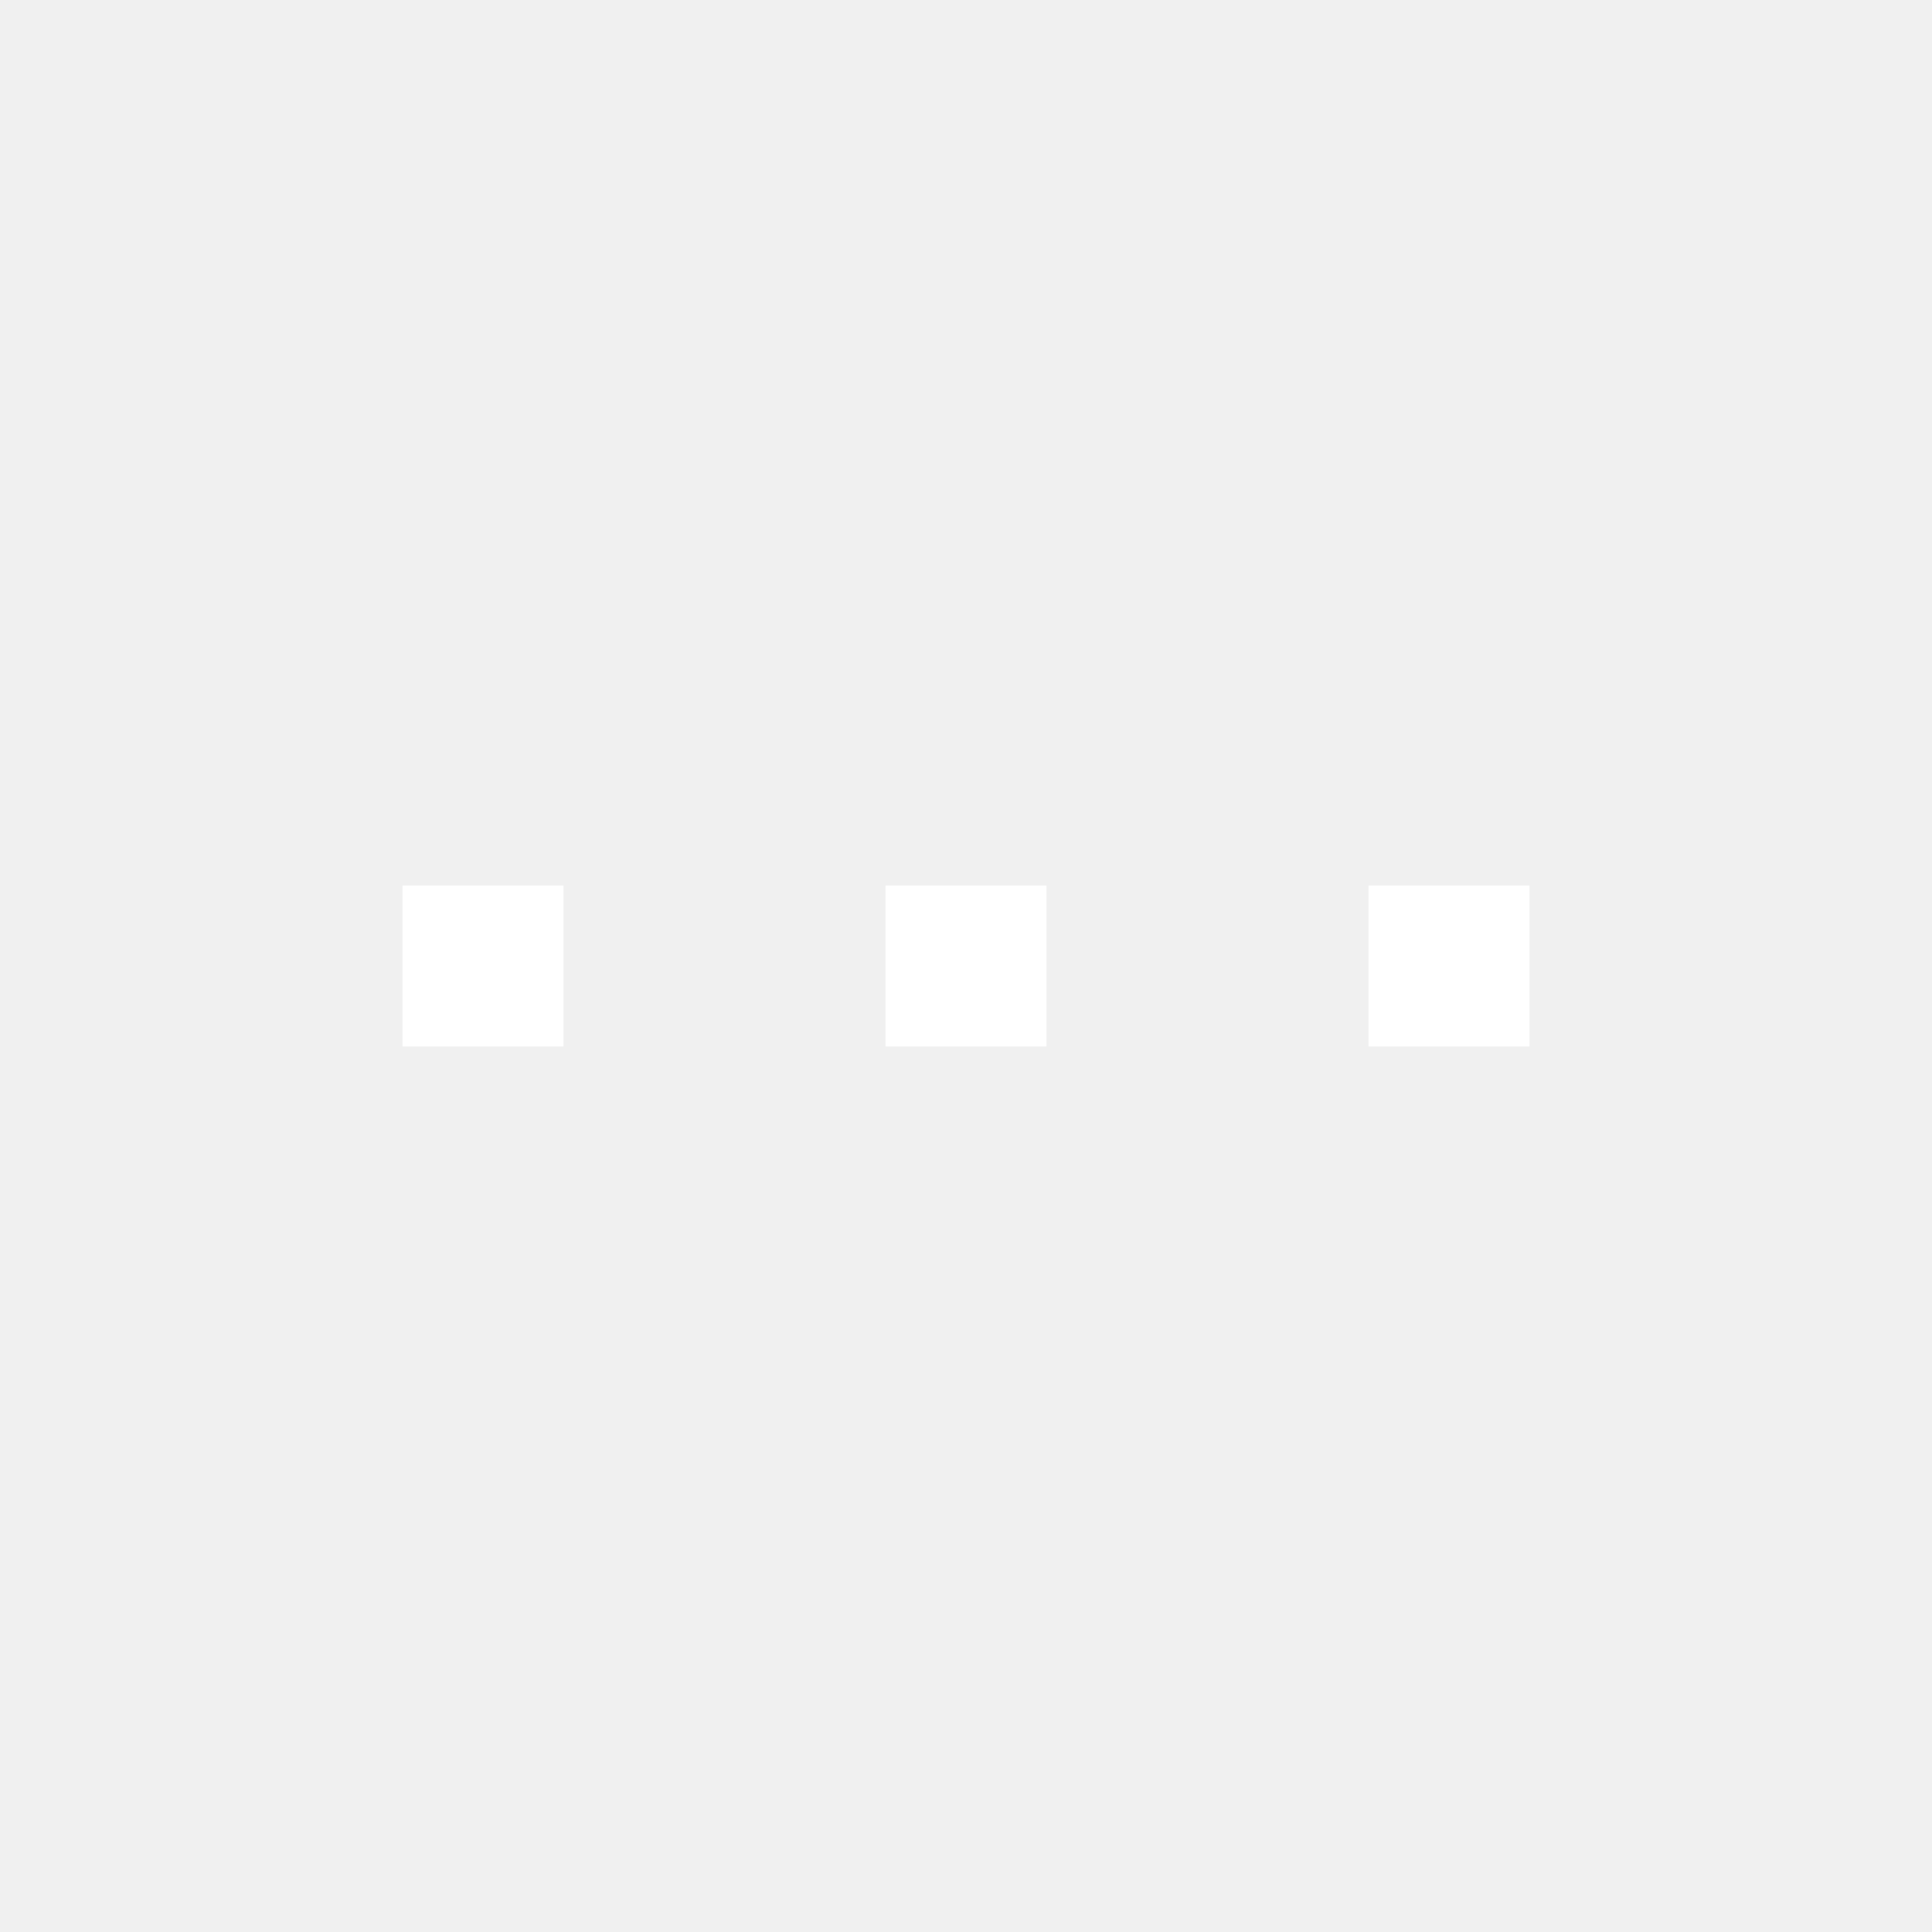
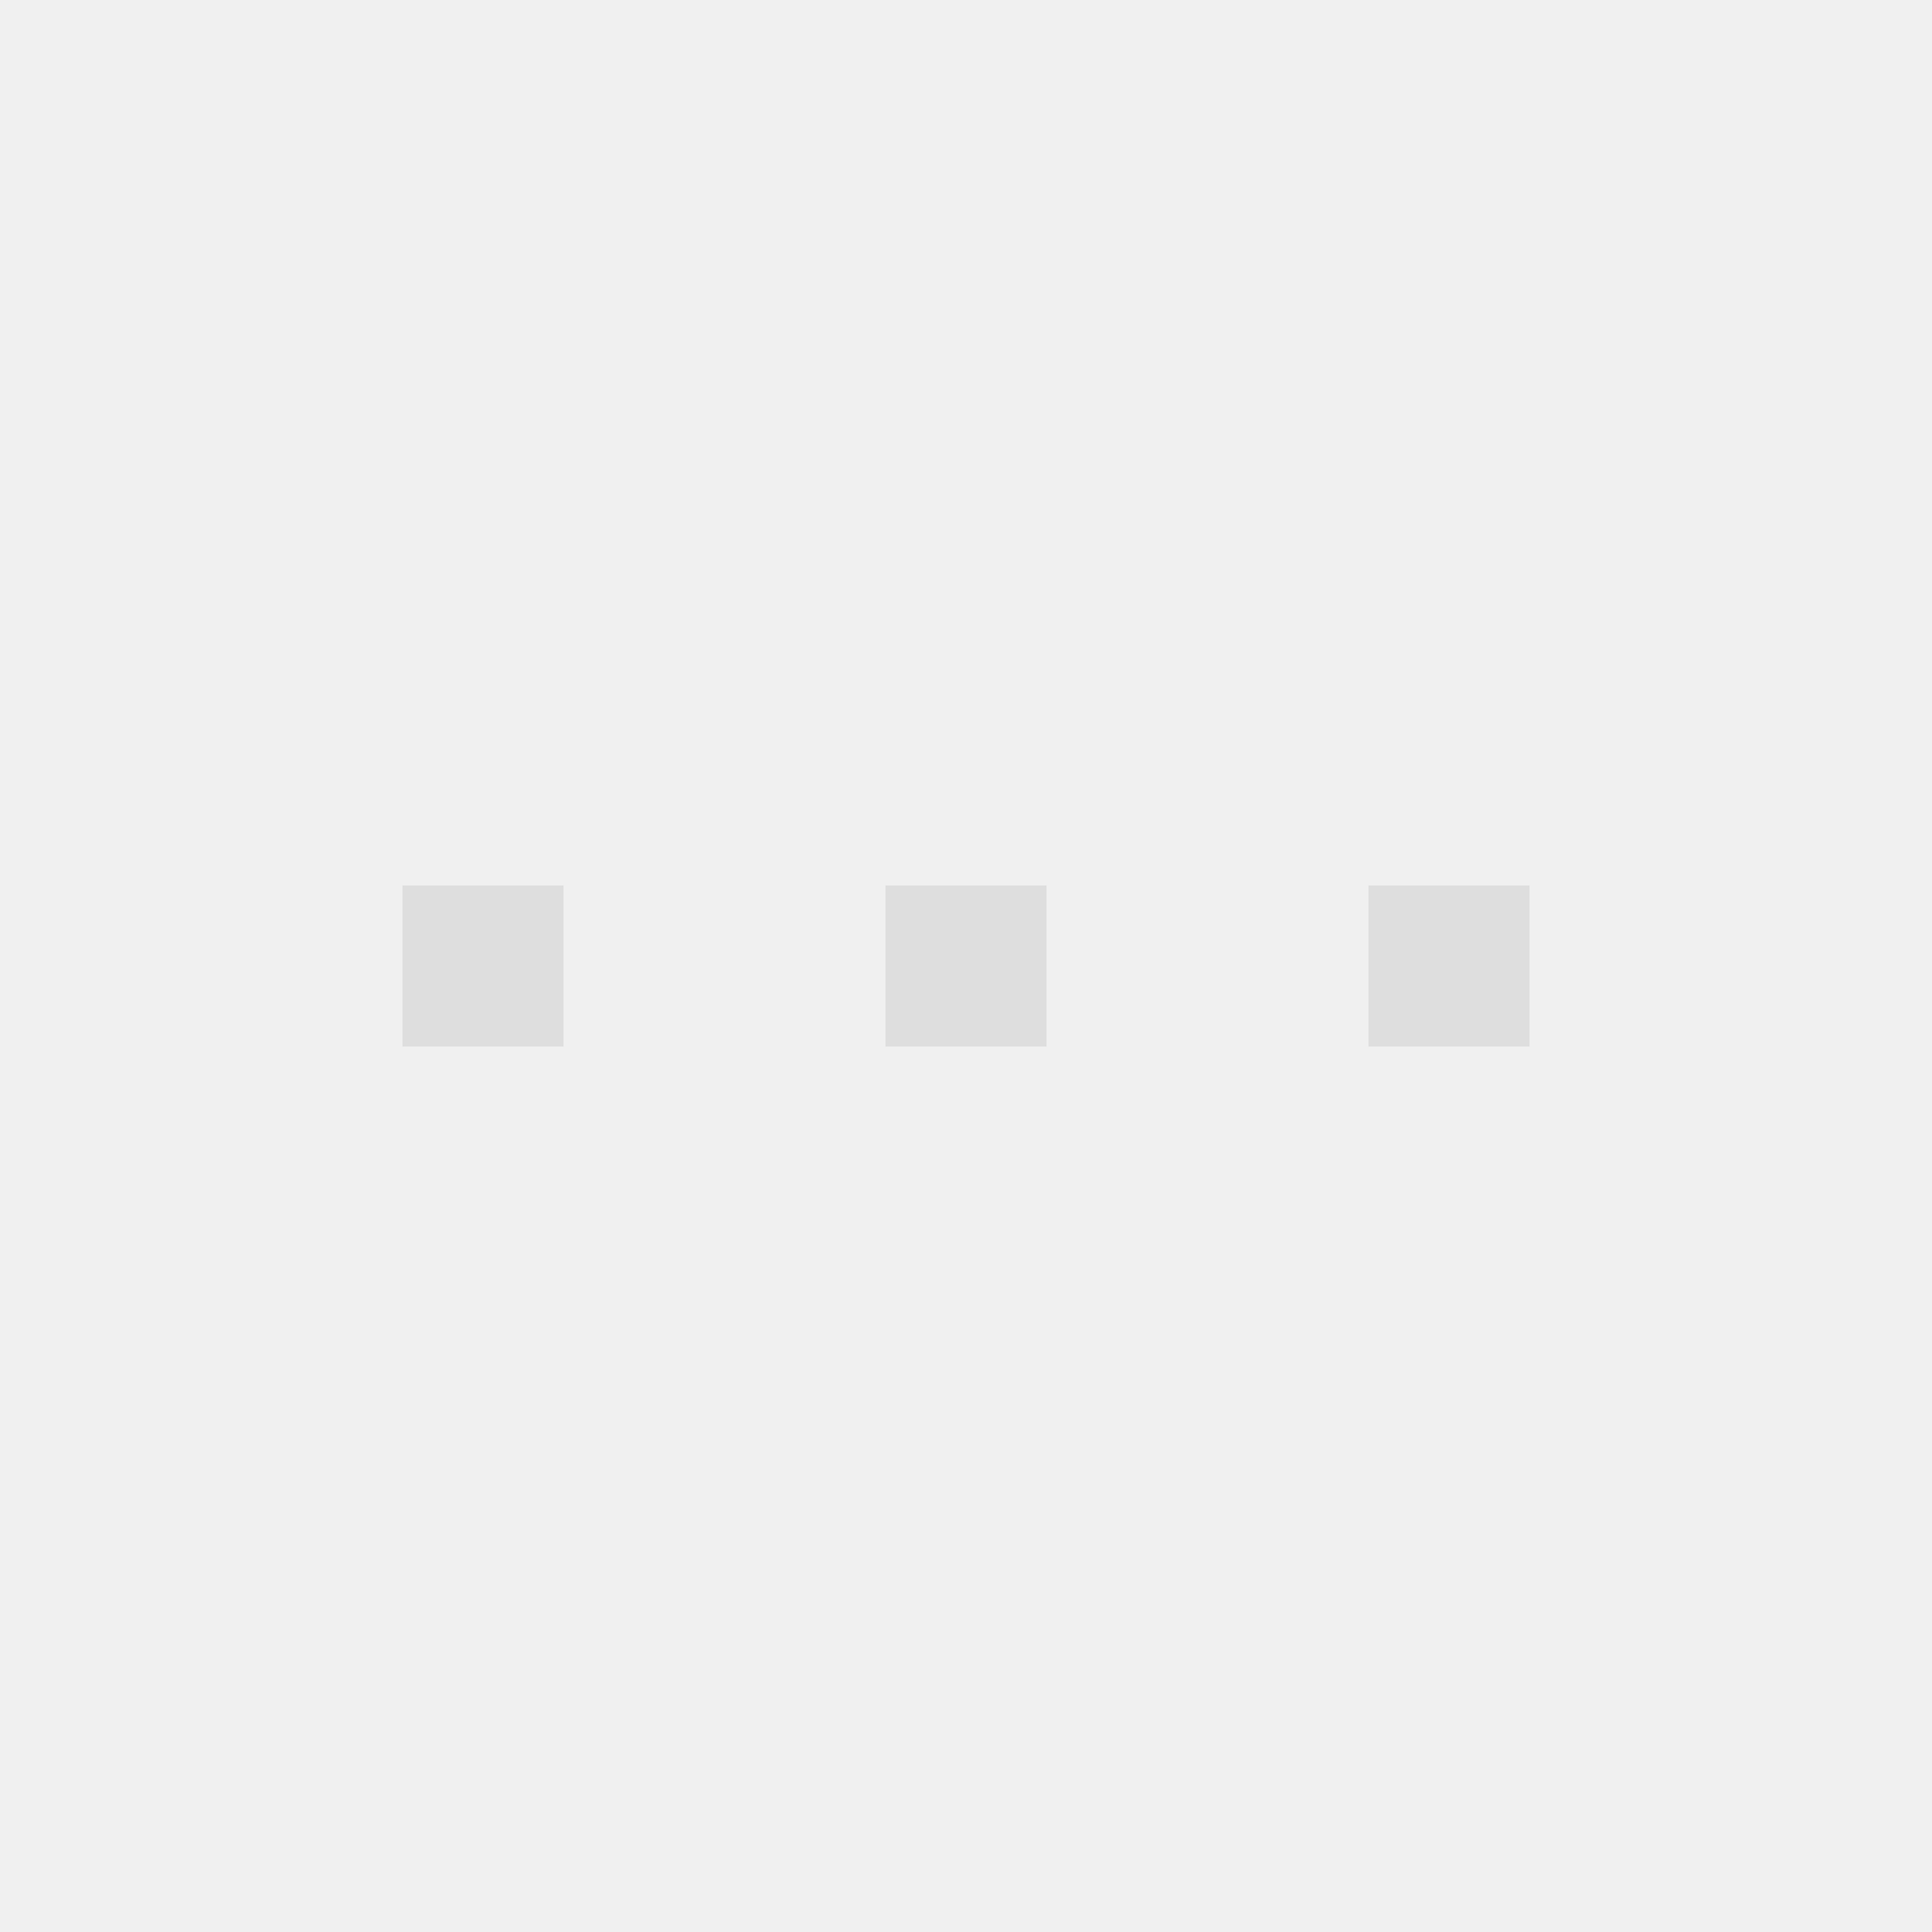
<svg xmlns="http://www.w3.org/2000/svg" width="24" height="24" id="svg11300" version="1.0" style="display:inline;enable-background:new">
  <defs id="defs3" />
  <g style="display:inline" id="layer1" transform="translate(0,-276)">
-     <rect style="opacity:1;fill:#ffffff;fill-opacity:1;stroke:none;stroke-width:1;stroke-linecap:round;stroke-linejoin:miter;stroke-miterlimit:4;stroke-dasharray:none;stroke-dashoffset:0;stroke-opacity:1" id="rect4138" width="2" height="2" x="5" y="287" />
-     <rect style="display:inline;opacity:1;fill:#ffffff;fill-opacity:1;stroke:none;stroke-width:1;stroke-linecap:round;stroke-linejoin:miter;stroke-miterlimit:4;stroke-dasharray:none;stroke-dashoffset:0;stroke-opacity:1;enable-background:new" id="rect4138-6" width="2" height="2" x="11" y="287" />
-     <rect style="display:inline;opacity:1;fill:#ffffff;fill-opacity:1;stroke:none;stroke-width:1;stroke-linecap:round;stroke-linejoin:miter;stroke-miterlimit:4;stroke-dasharray:none;stroke-dashoffset:0;stroke-opacity:1;enable-background:new" id="rect4138-9" width="2" height="2" x="17" y="287" />
+     <rect style="opacity:1;fill:#dedede;fill-opacity:1;stroke:none;stroke-width:1;stroke-linecap:round;stroke-linejoin:miter;stroke-miterlimit:4;stroke-dasharray:none;stroke-dashoffset:0;stroke-opacity:1" id="rect4138" width="2" height="2" x="5" y="287" />
+     <rect style="display:inline;opacity:1;fill:#dedede;fill-opacity:1;stroke:none;stroke-width:1;stroke-linecap:round;stroke-linejoin:miter;stroke-miterlimit:4;stroke-dasharray:none;stroke-dashoffset:0;stroke-opacity:1;enable-background:new" id="rect4138-6" width="2" height="2" x="11" y="287" />
+     <rect style="display:inline;opacity:1;fill:#dedede;fill-opacity:1;stroke:none;stroke-width:1;stroke-linecap:round;stroke-linejoin:miter;stroke-miterlimit:4;stroke-dasharray:none;stroke-dashoffset:0;stroke-opacity:1;enable-background:new" id="rect4138-9" width="2" height="2" x="17" y="287" />
  </g>
</svg>
